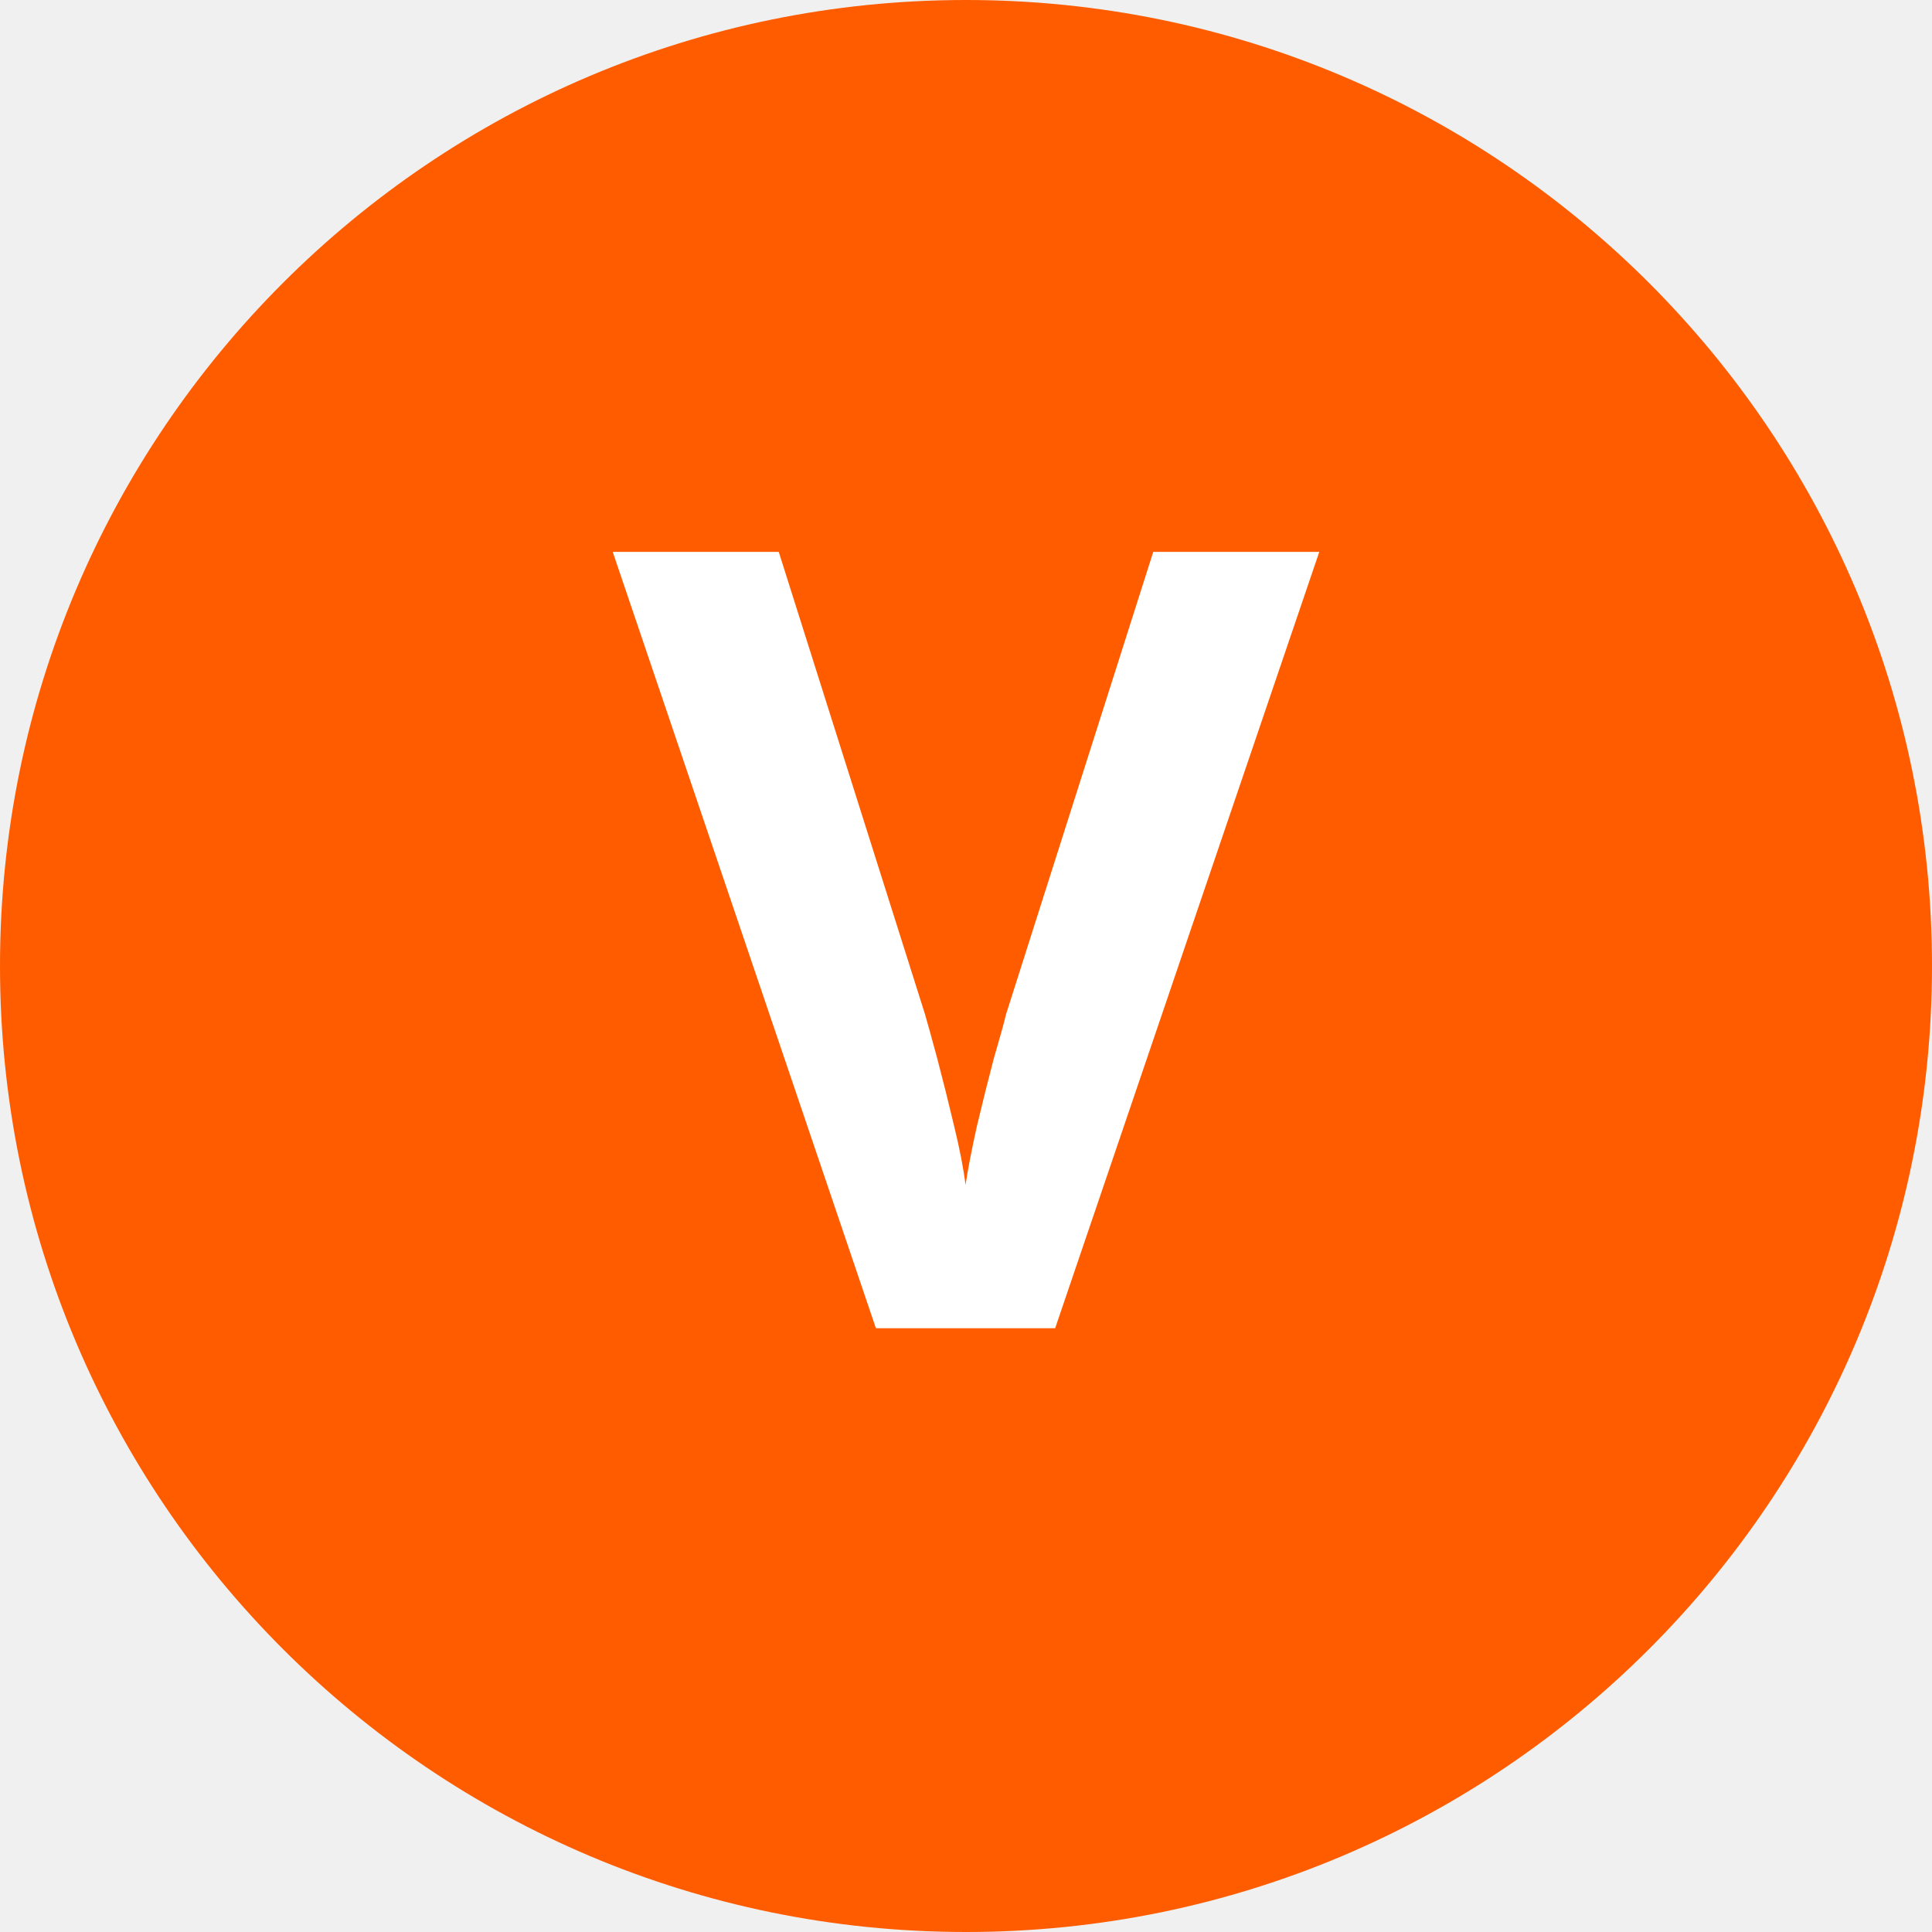
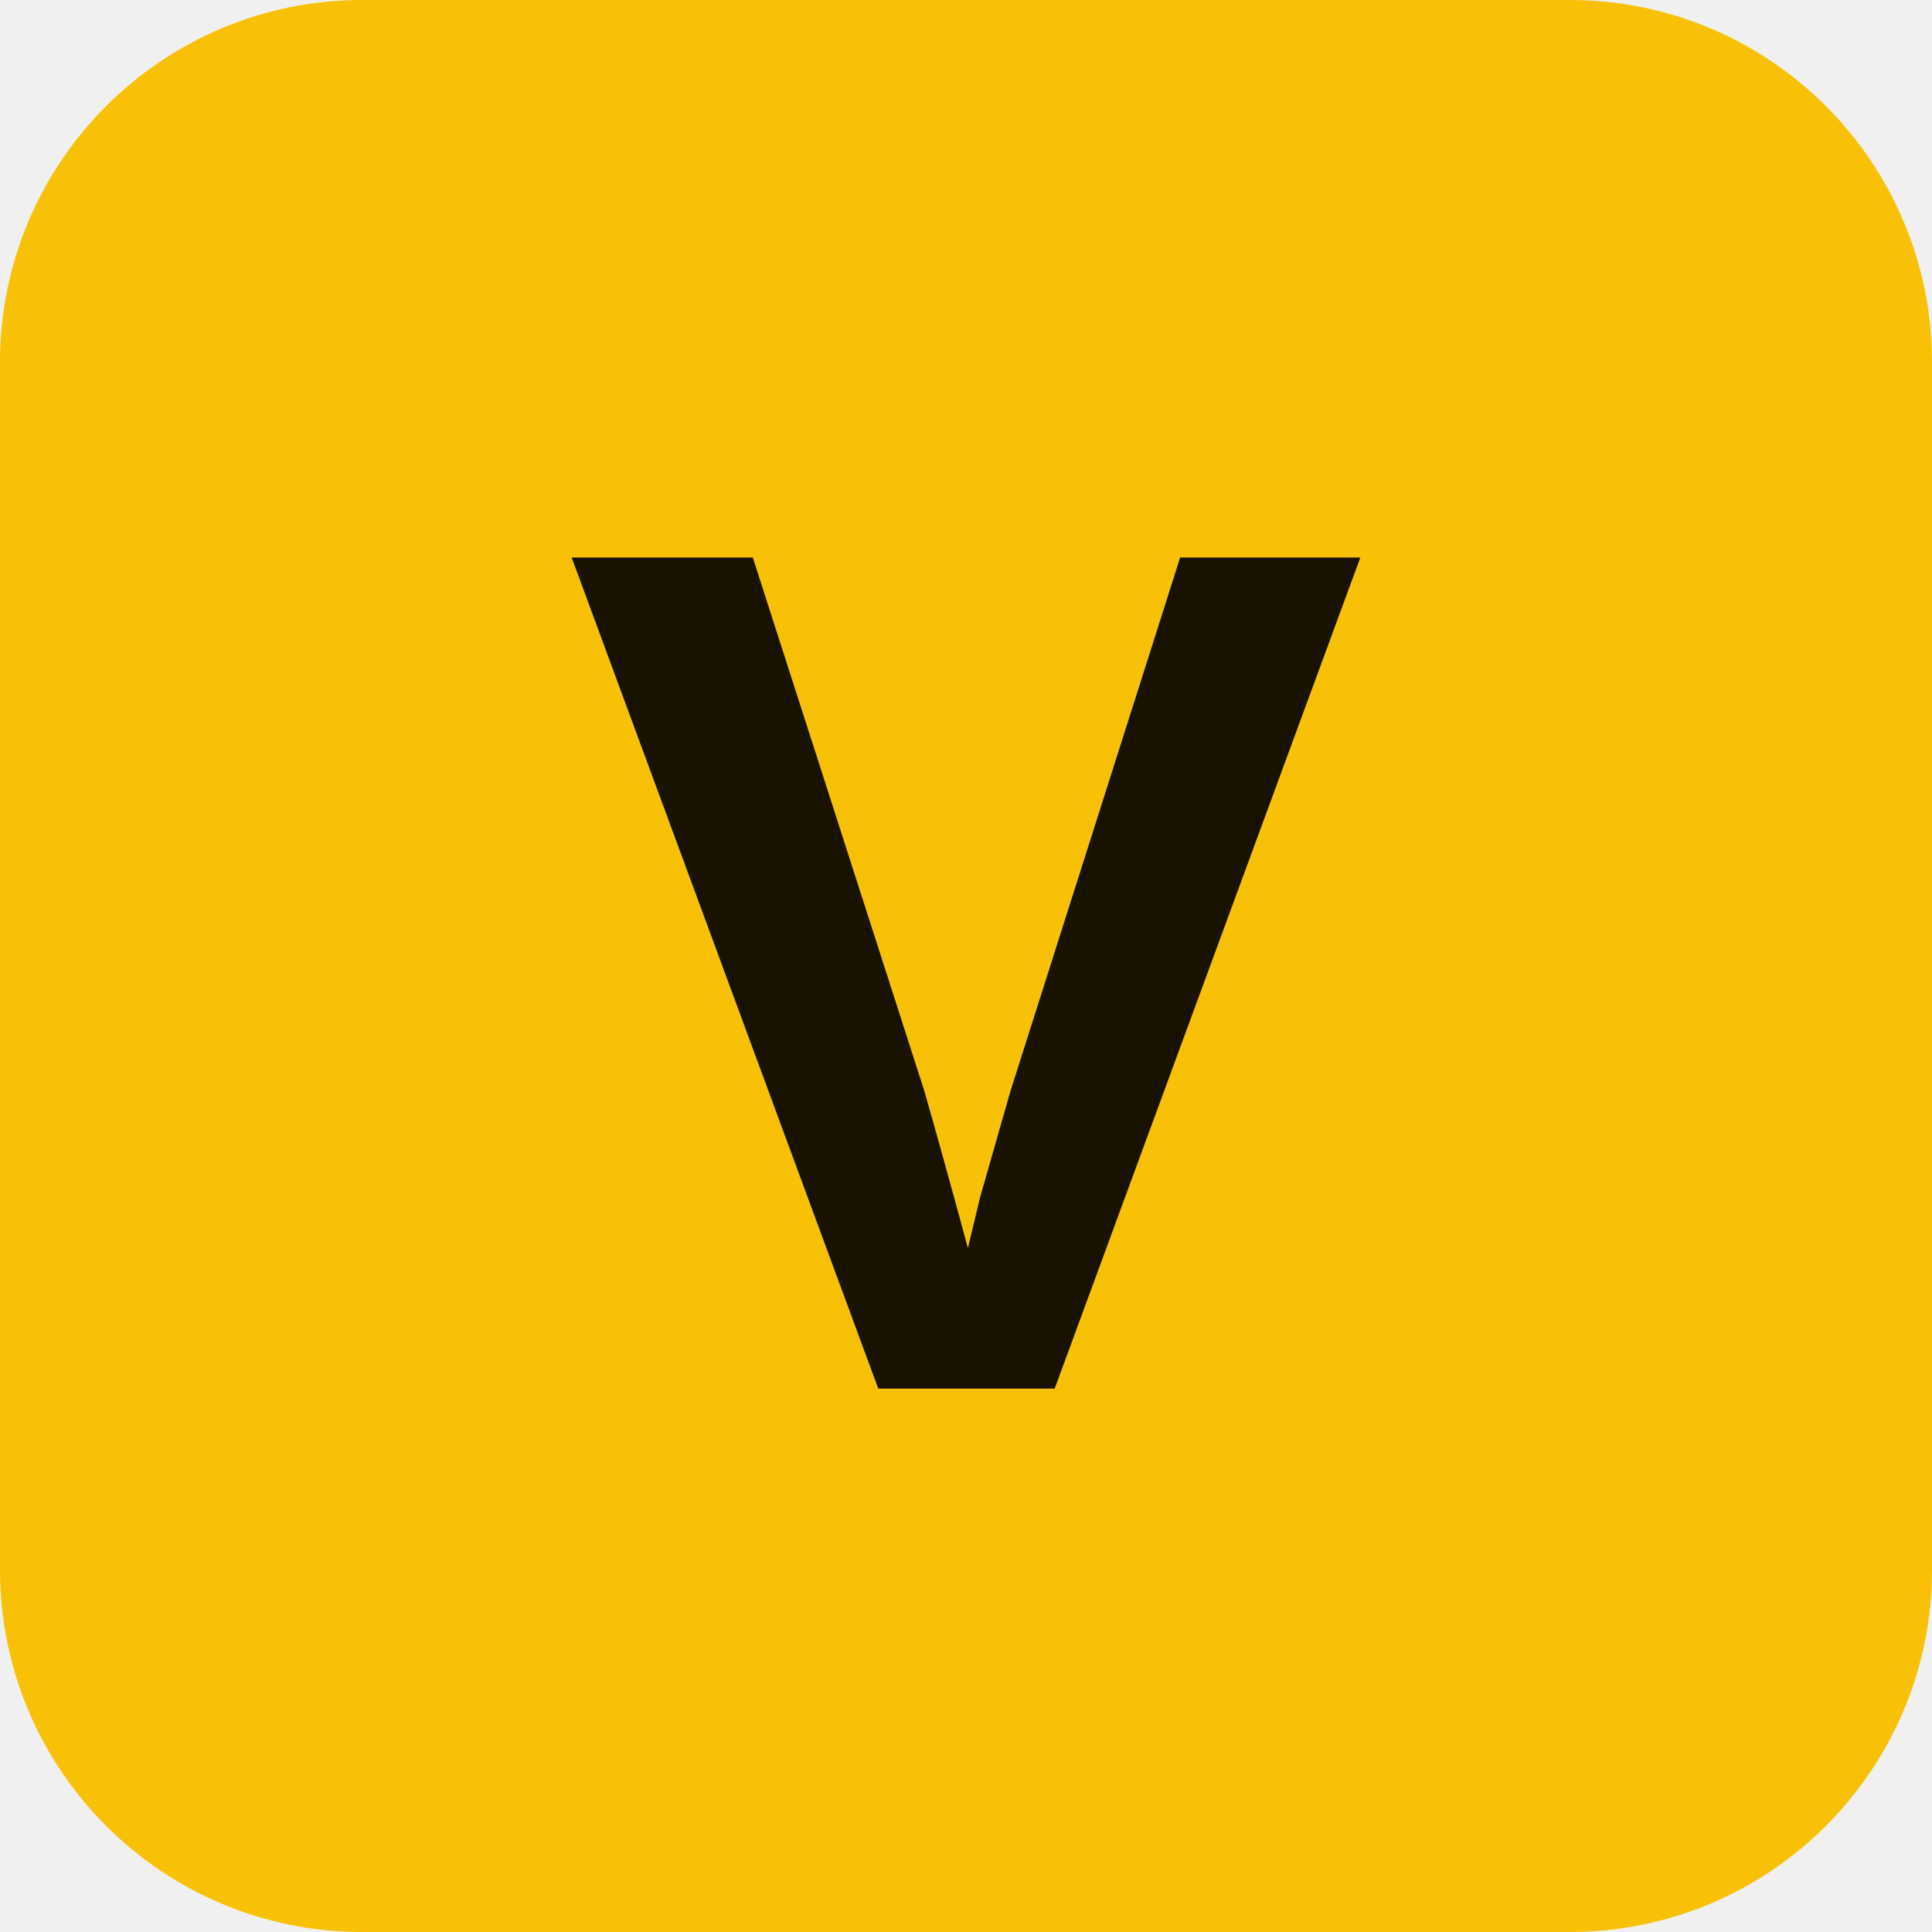
<svg xmlns="http://www.w3.org/2000/svg" viewBox="0 0 32 32">
-   <circle cx="16" cy="16" r="16" fill="#ff5c00" />
-   <text x="16" y="22" font-family="Arial Black, sans-serif" font-size="18" font-weight="900" fill="white" text-anchor="middle">V</text>
+   <rect width="32" height="32" rx="6" fill="#f8c105" />
+   <text x="16" y="23" font-family="'Plus Jakarta Sans', Arial, sans-serif" font-size="20" font-weight="900" text-anchor="middle" fill="#1a1200">V</text>
</svg>
